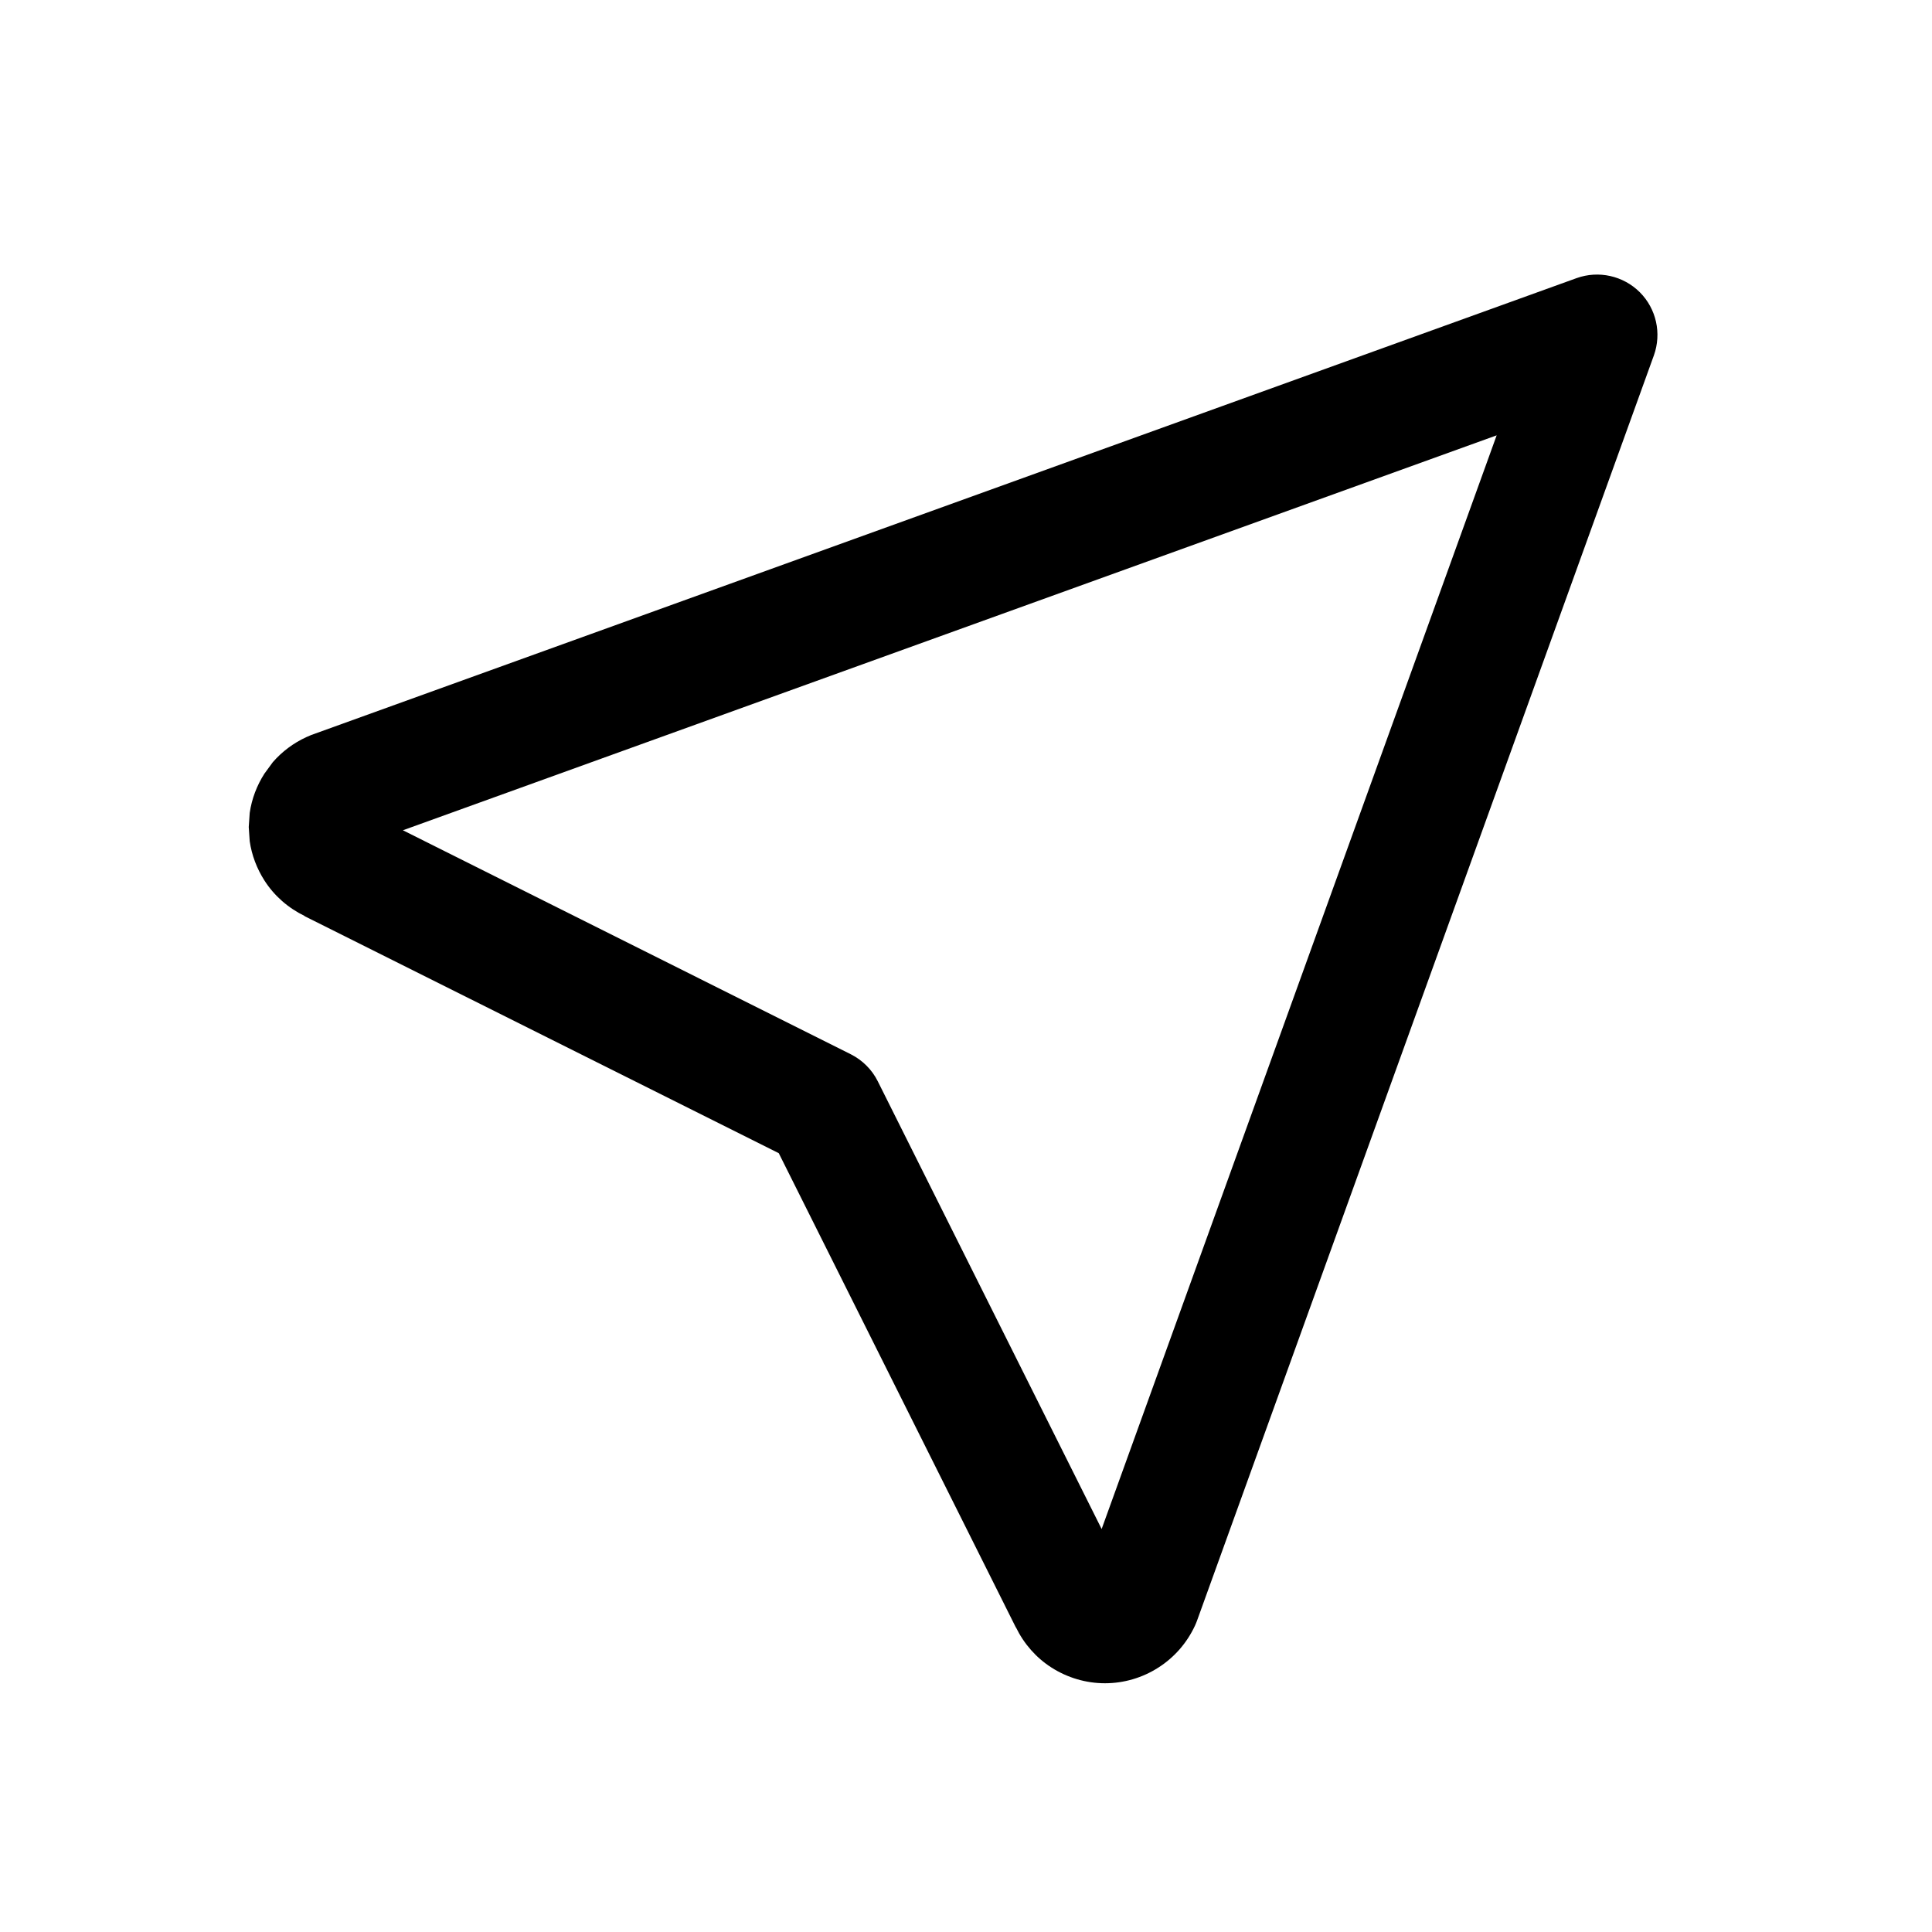
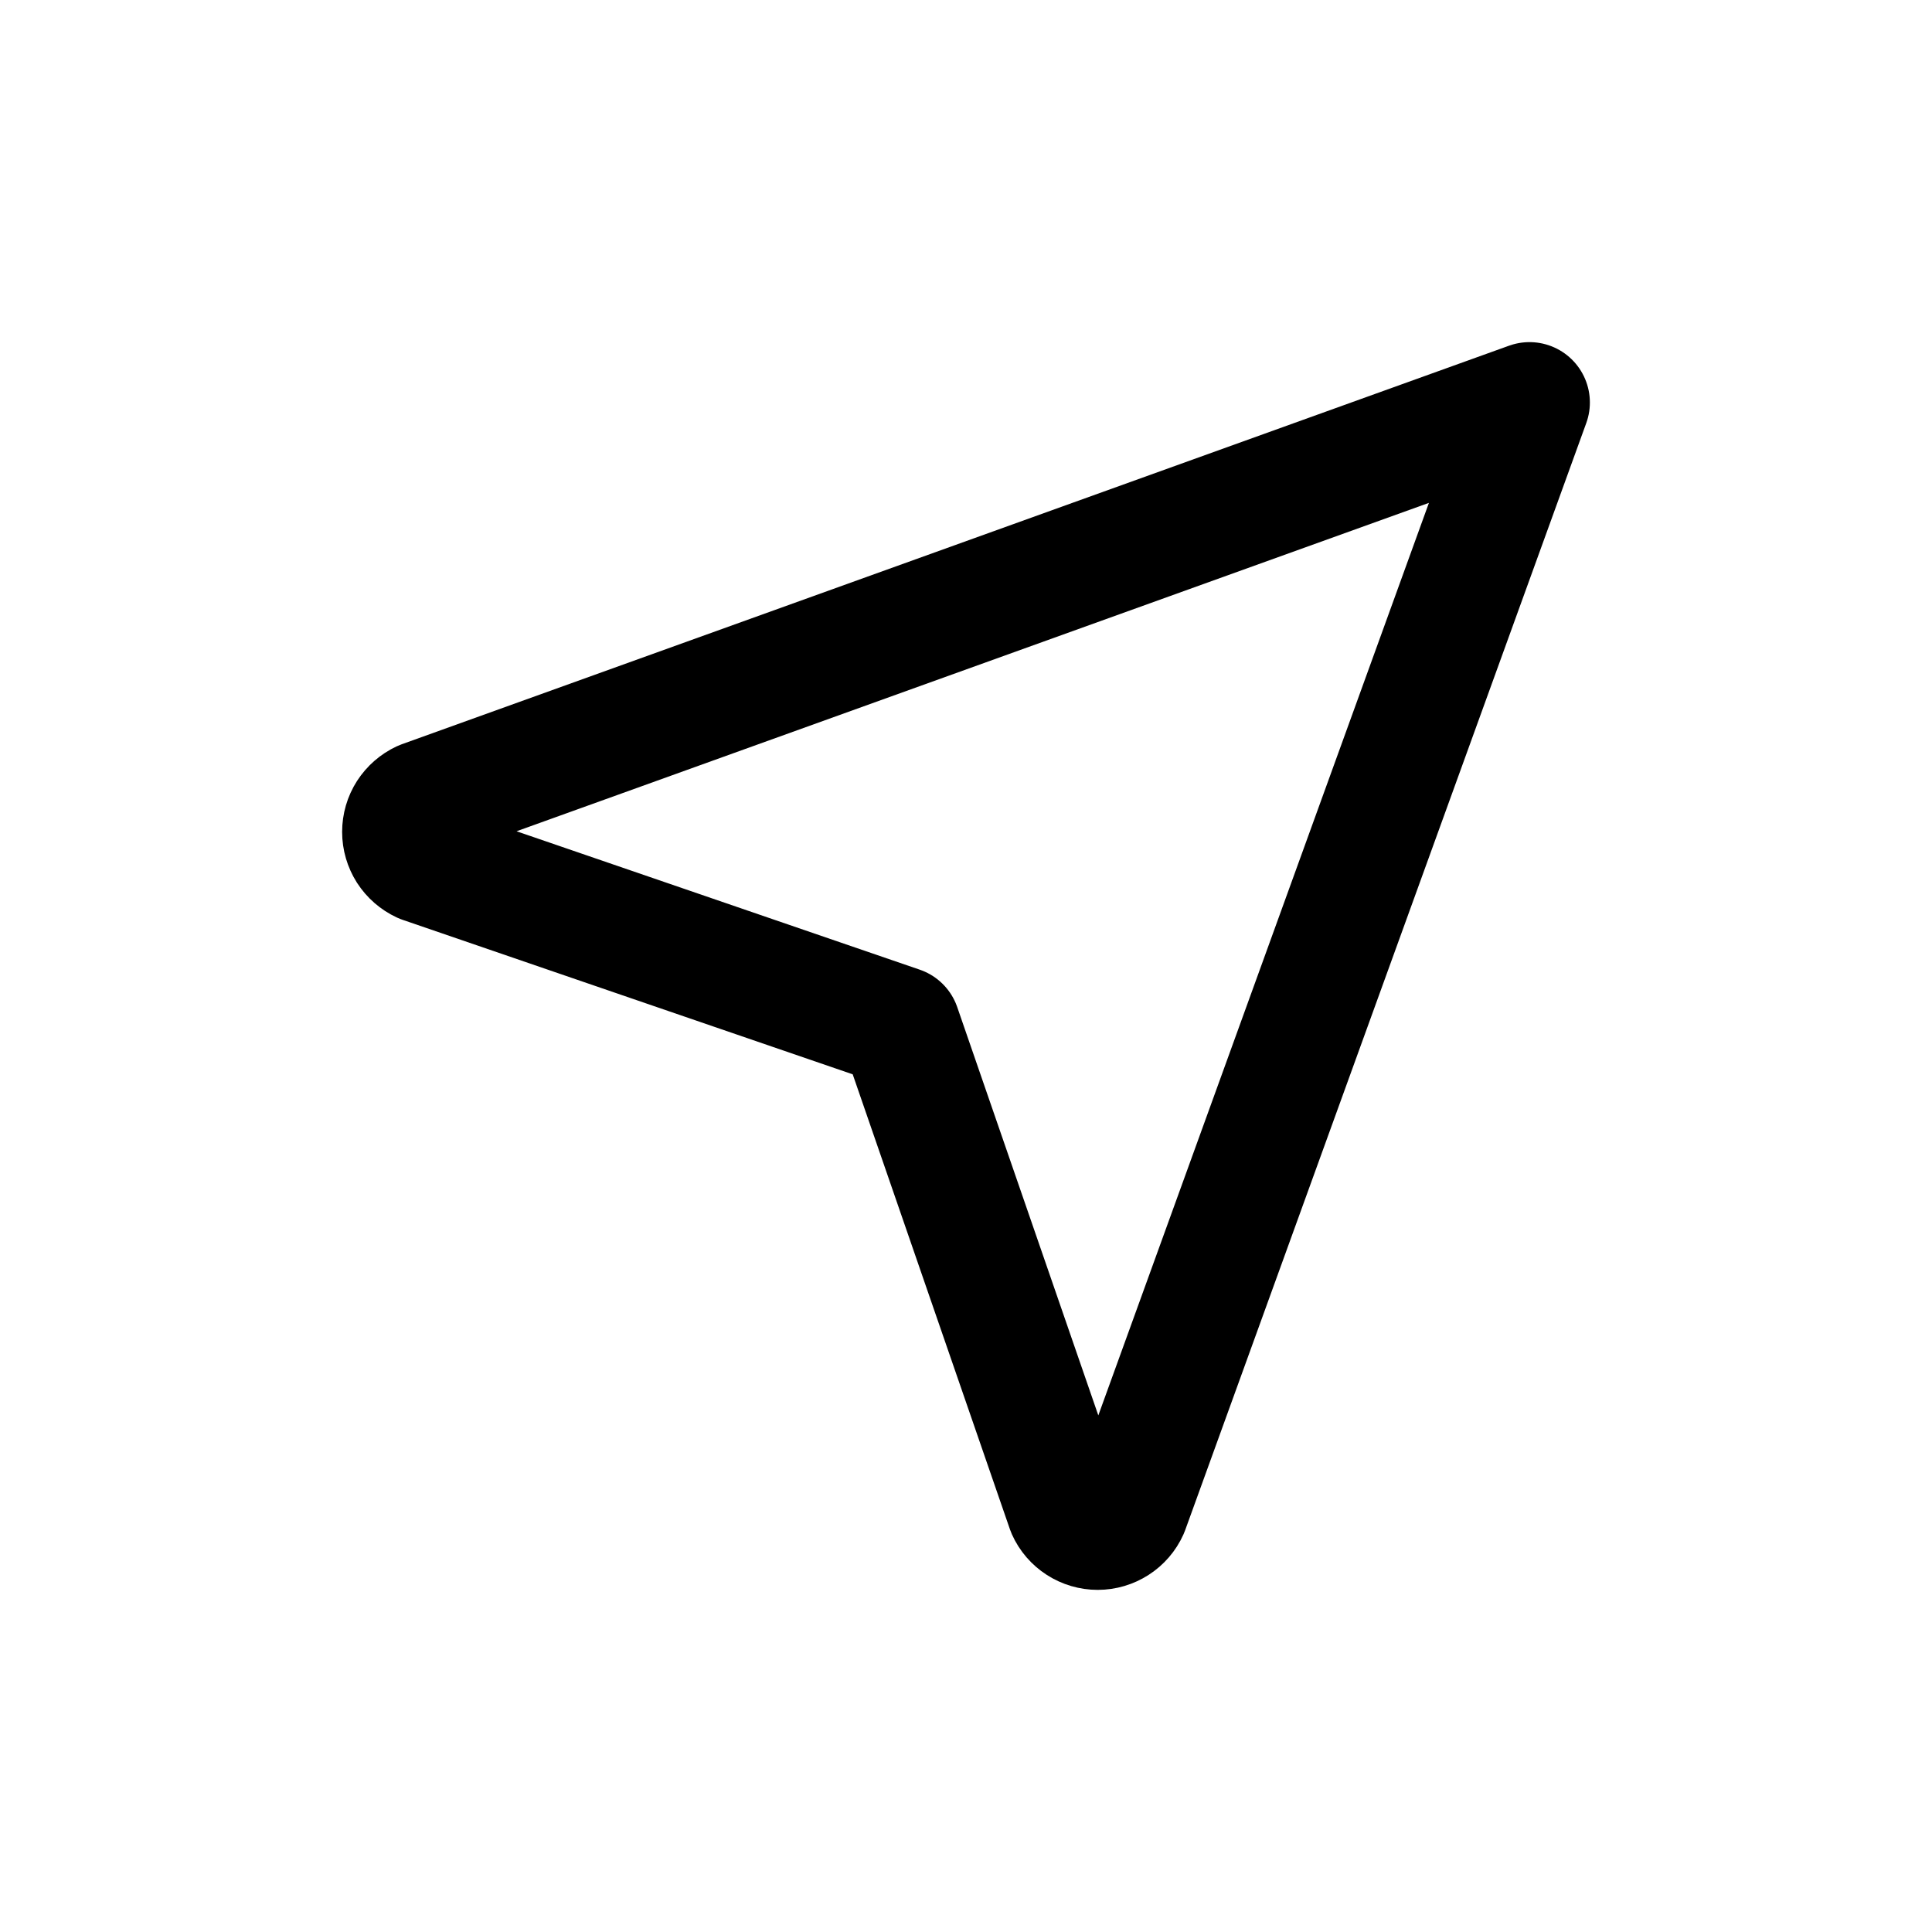
<svg xmlns="http://www.w3.org/2000/svg" width="24" height="24" viewBox="0 0 24 24" fill="none">
-   <path d="M19.585 3.455C19.858 3.357 20.164 3.425 20.37 3.63C20.576 3.836 20.643 4.142 20.545 4.415L14.869 20.135C14.862 20.155 14.853 20.174 14.845 20.193C14.746 20.407 14.589 20.588 14.39 20.715C14.192 20.842 13.962 20.91 13.726 20.91C13.491 20.91 13.261 20.842 13.062 20.715C12.871 20.593 12.719 20.419 12.62 20.215L12.619 20.216L9.674 14.325L3.784 11.381L3.785 11.379C3.581 11.28 3.407 11.129 3.285 10.938C3.19 10.789 3.127 10.623 3.102 10.45L3.09 10.274L3.102 10.098C3.127 9.925 3.19 9.758 3.285 9.61L3.389 9.468C3.504 9.336 3.647 9.229 3.807 9.156L3.865 9.131L19.585 3.455ZM5.005 10.314L10.568 13.096C10.713 13.169 10.832 13.287 10.904 13.432L13.685 18.994L18.592 5.408L5.005 10.314Z" fill="black" />
+   <path d="M19 5L14.017 18.754C13.984 18.828 13.93 18.89 13.863 18.933C13.795 18.977 13.716 19 13.636 19C13.556 19 13.477 18.977 13.409 18.933C13.342 18.89 13.288 18.828 13.255 18.754L11.182 12.755L5.245 10.717C5.172 10.683 5.11 10.629 5.066 10.561C5.023 10.493 5 10.415 5 10.334C5 10.253 5.023 10.174 5.066 10.107C5.11 10.039 5.172 9.985 5.245 9.951L19 5Z" stroke="black" stroke-width="1.5" stroke-linecap="square" stroke-linejoin="round" />
</svg>
